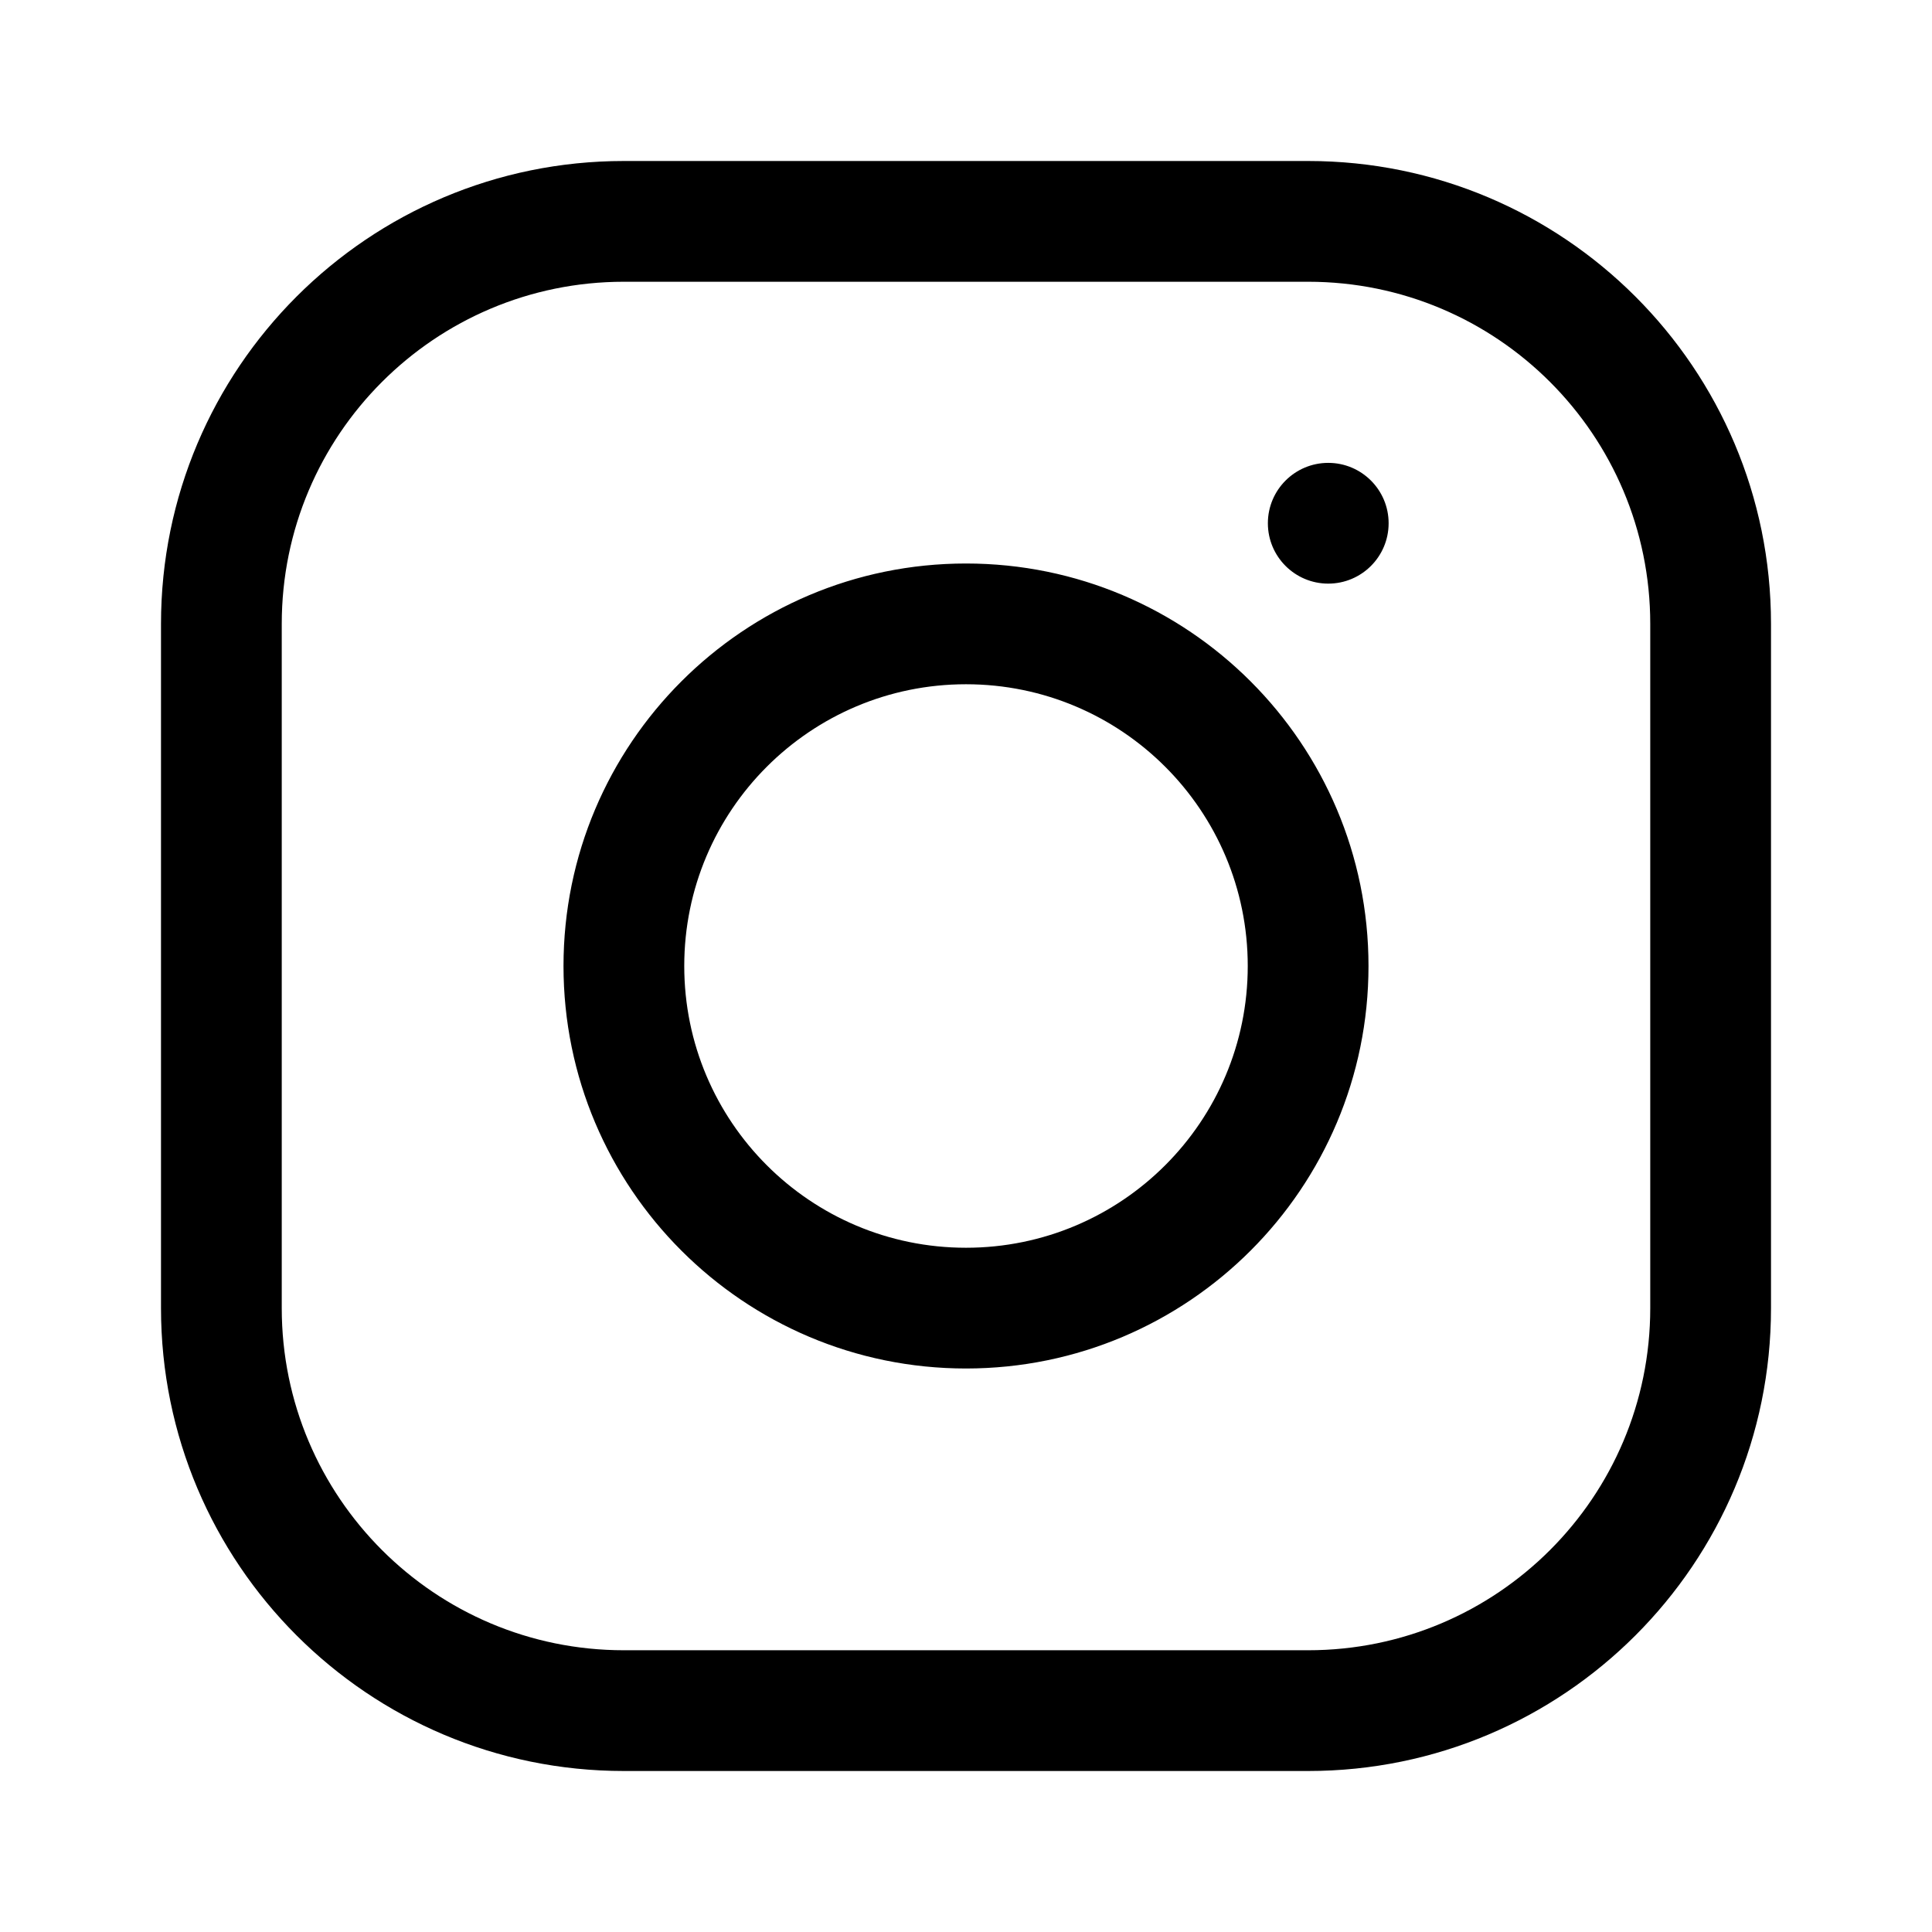
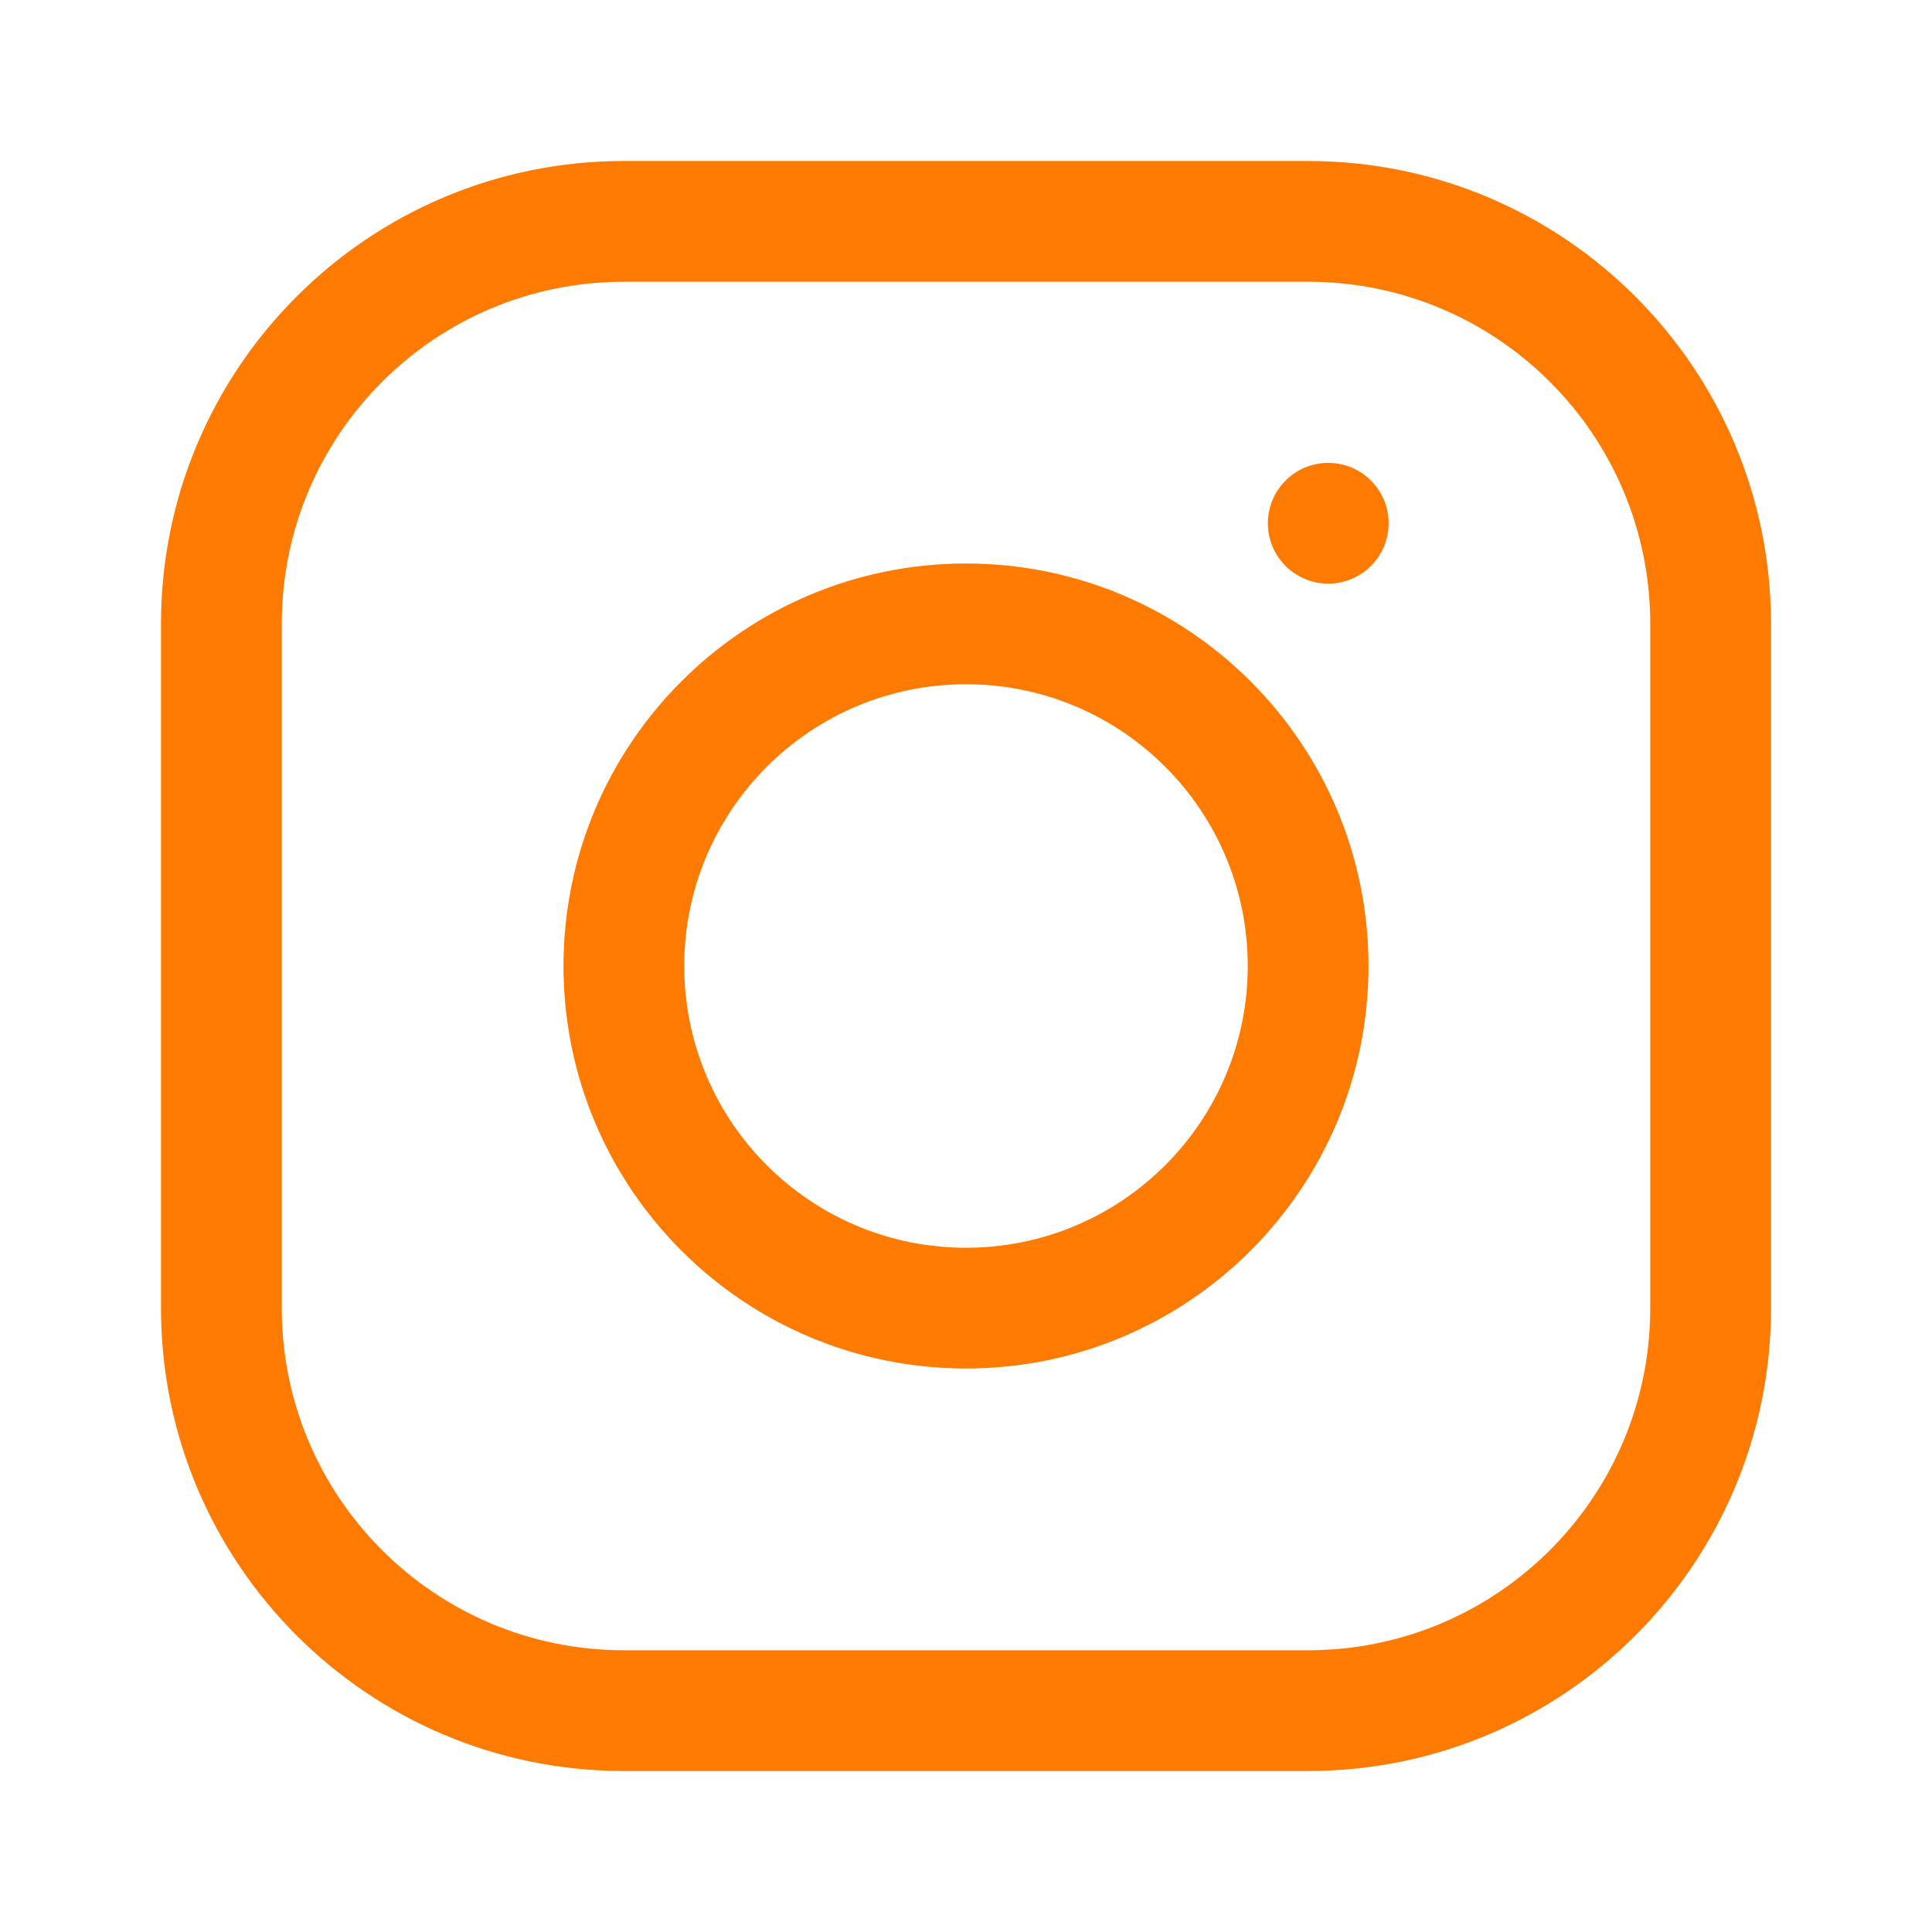
<svg xmlns="http://www.w3.org/2000/svg" viewBox="0 0 24 24">
-   <path fill="currentColor" d="M7.75 2A5.75 5.75 0 0 0 2 7.75v8.5A5.75 5.75 0 0 0 7.75 22h8.5A5.75 5.75 0 0 0 22 16.25v-8.5A5.75 5.75 0 0 0 16.25 2h-8.5Zm0 1.5h8.5A4.25 4.25 0 0 1 20.5 7.75v8.5a4.25 4.25 0 0 1-4.25 4.25h-8.5A4.25 4.25 0 0 1 3.5 16.25v-8.5A4.25 4.25 0 0 1 7.75 3.5Zm8.75 2.25a.75.75 0 1 0 0 1.5a.75.75 0 0 0 0-1.5ZM12 7a5 5 0 1 0 0 10a5 5 0 0 0 0-10Zm0 1.5a3.5 3.5 0 1 1 0 7a3.5 3.5 0 0 1 0-7Z" />
+   <path fill="#ff7a00" d="M7.75 2A5.75 5.75 0 0 0 2 7.75v8.5A5.75 5.75 0 0 0 7.75 22h8.5A5.75 5.75 0 0 0 22 16.25v-8.5A5.75 5.75 0 0 0 16.25 2h-8.5Zm0 1.5h8.5A4.25 4.25 0 0 1 20.5 7.75v8.5a4.25 4.25 0 0 1-4.25 4.25h-8.5A4.25 4.25 0 0 1 3.5 16.25v-8.5A4.25 4.25 0 0 1 7.75 3.5Zm8.75 2.25a.75.75 0 1 0 0 1.5a.75.75 0 0 0 0-1.5ZM12 7a5 5 0 1 0 0 10a5 5 0 0 0 0-10Zm0 1.5a3.5 3.5 0 1 1 0 7a3.5 3.5 0 0 1 0-7Z" />
</svg>
